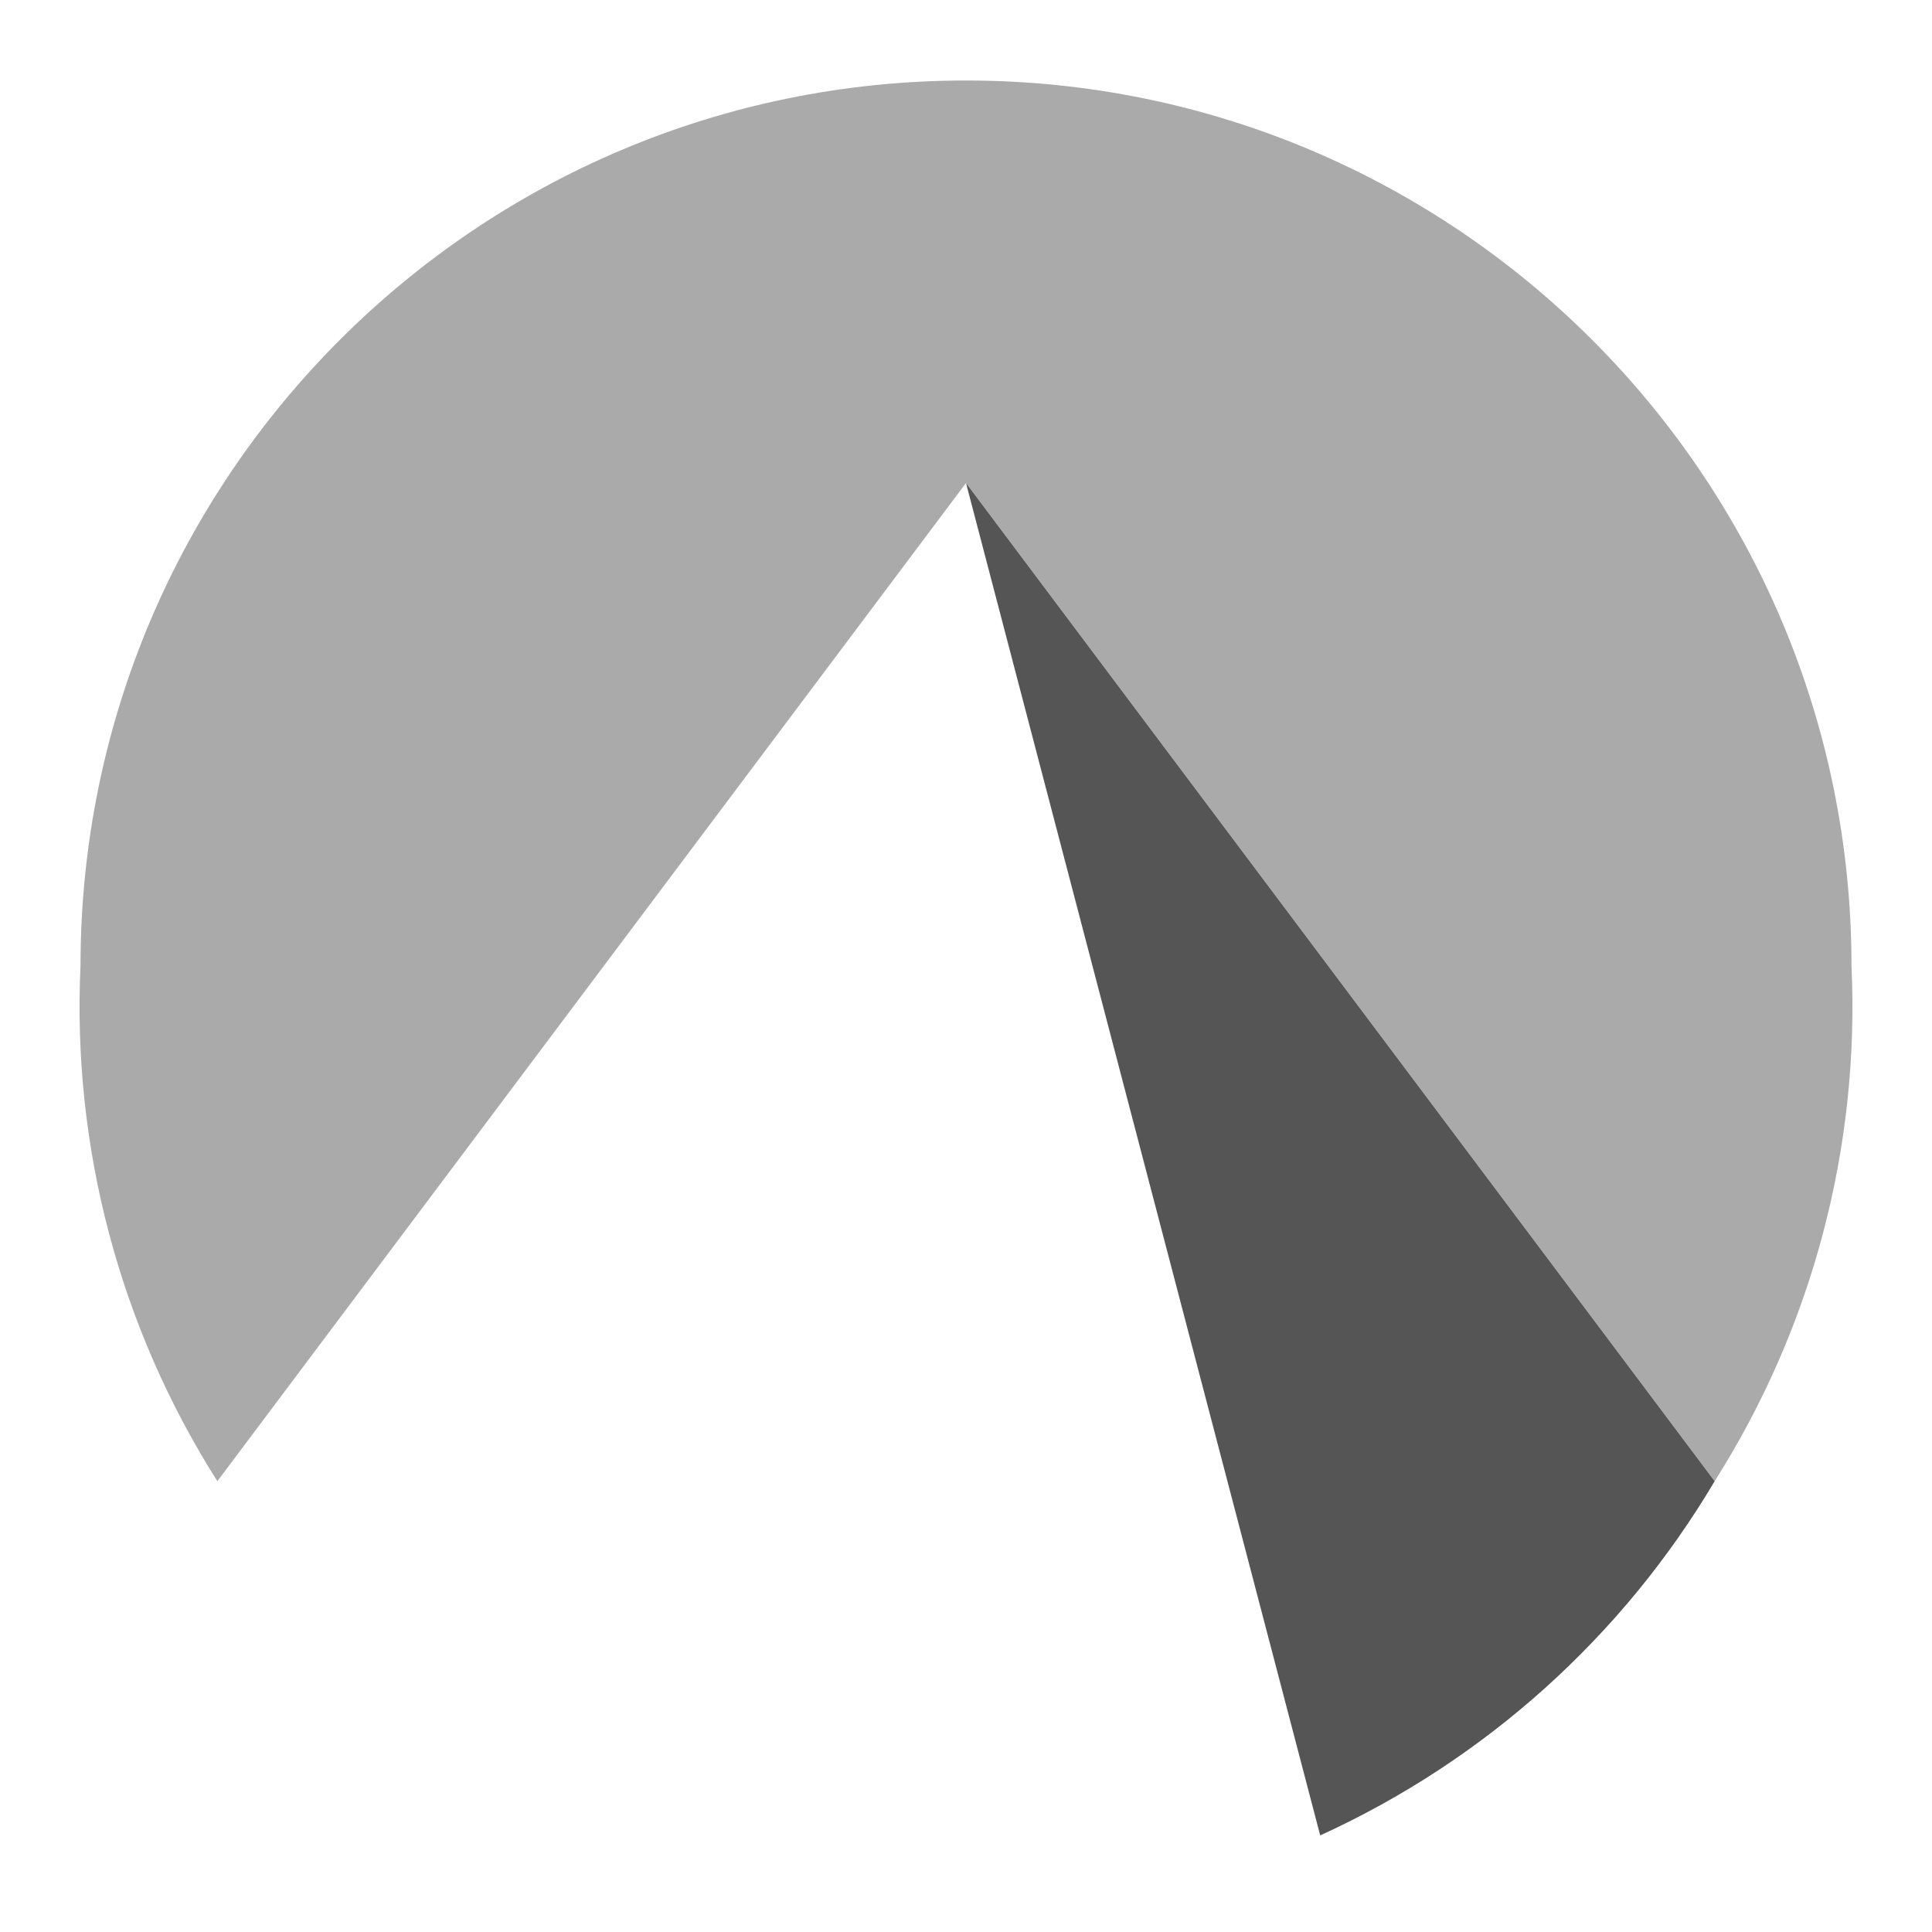
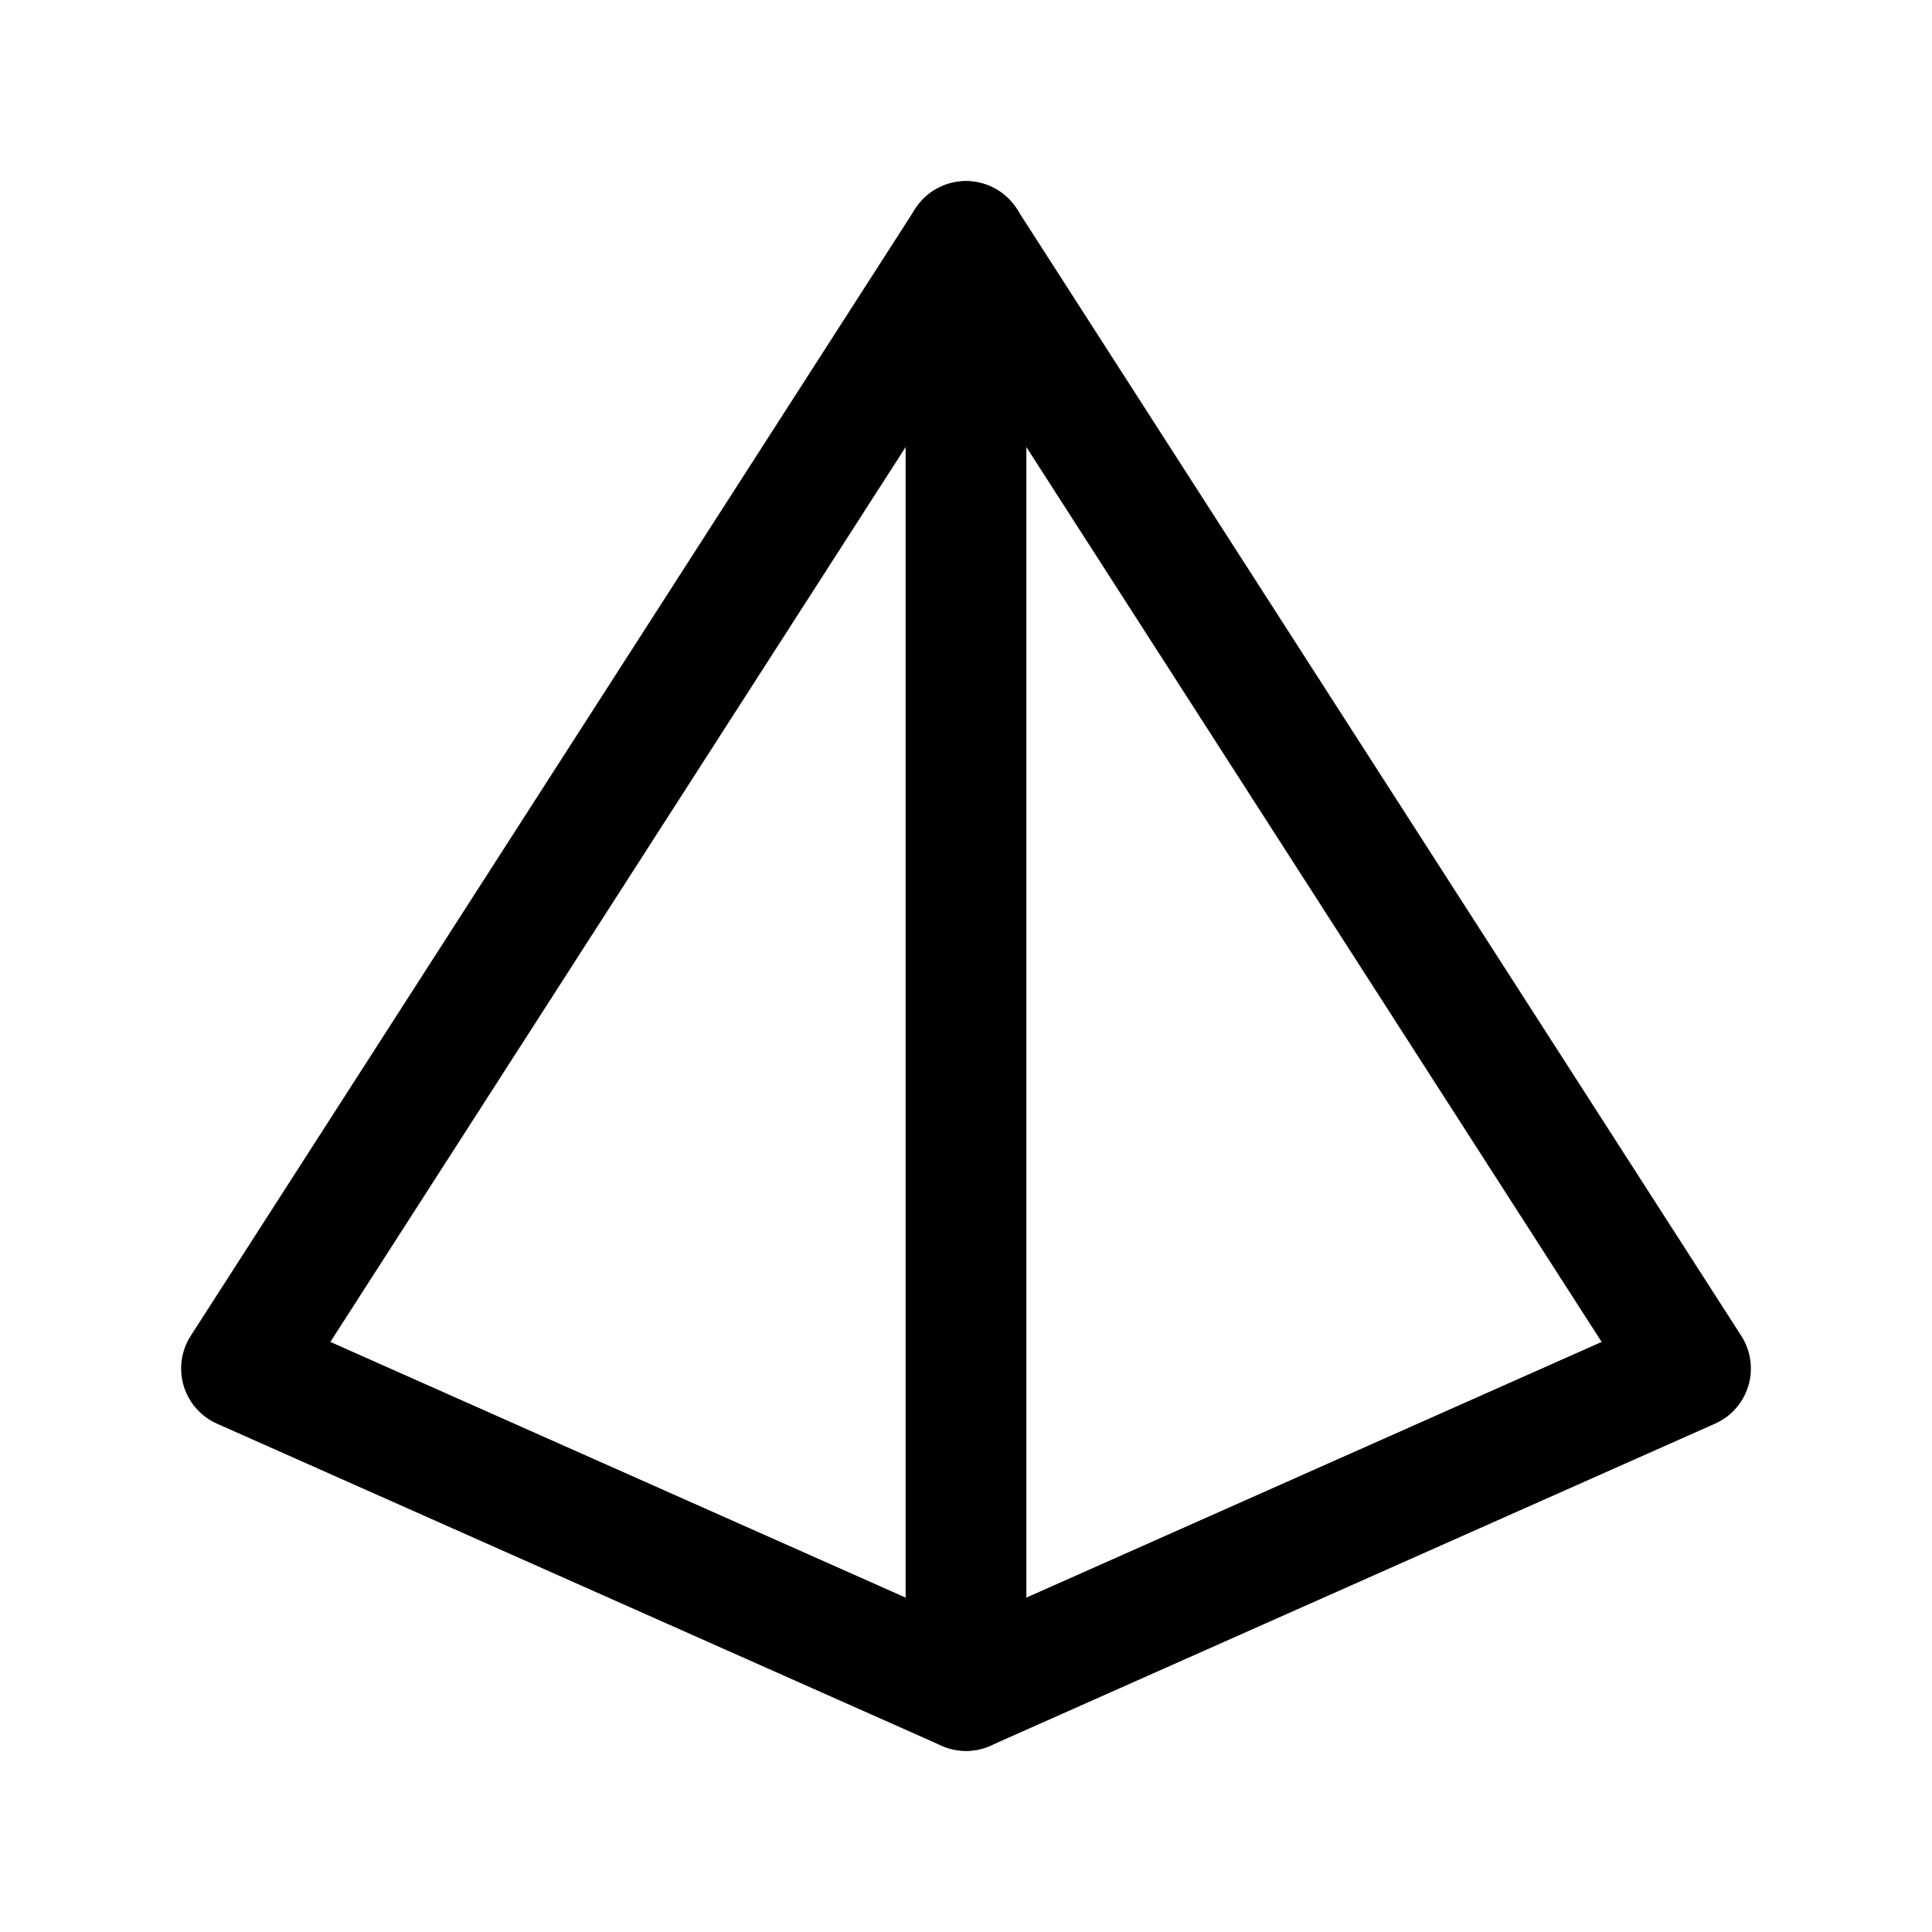
- <svg xmlns="http://www.w3.org/2000/svg" width="24" height="24" viewBox="0 0 24 24">
-   <path fill="#aaa" d="M12 1A11 11 0 0 0 1 12a11 11 0 0 0 1.7 6.4L12 6l9.3 12.4A11 11 0 0 0 23 12 11 11 0 0 0 12 1Z" />
-   <path fill="#555" d="M21.3 18.4 12 6l4.4 16.8a11 11 0 0 0 4.9-4.4Z" />
+ <svg xmlns="http://www.w3.org/2000/svg" class="icon icon-tabler icon-tabler-pyramid" width="24" height="24" viewBox="0 0 24 24" stroke-width="1.5" stroke="currentColor" fill="none" stroke-linecap="round" stroke-linejoin="round">
+   <path stroke="none" d="M0 0h24v24H0z" fill="none" />
+   <path d="M3 17l9 4l9 -4l-9 -14z" />
+   <path d="M12 3v18" />
</svg>
